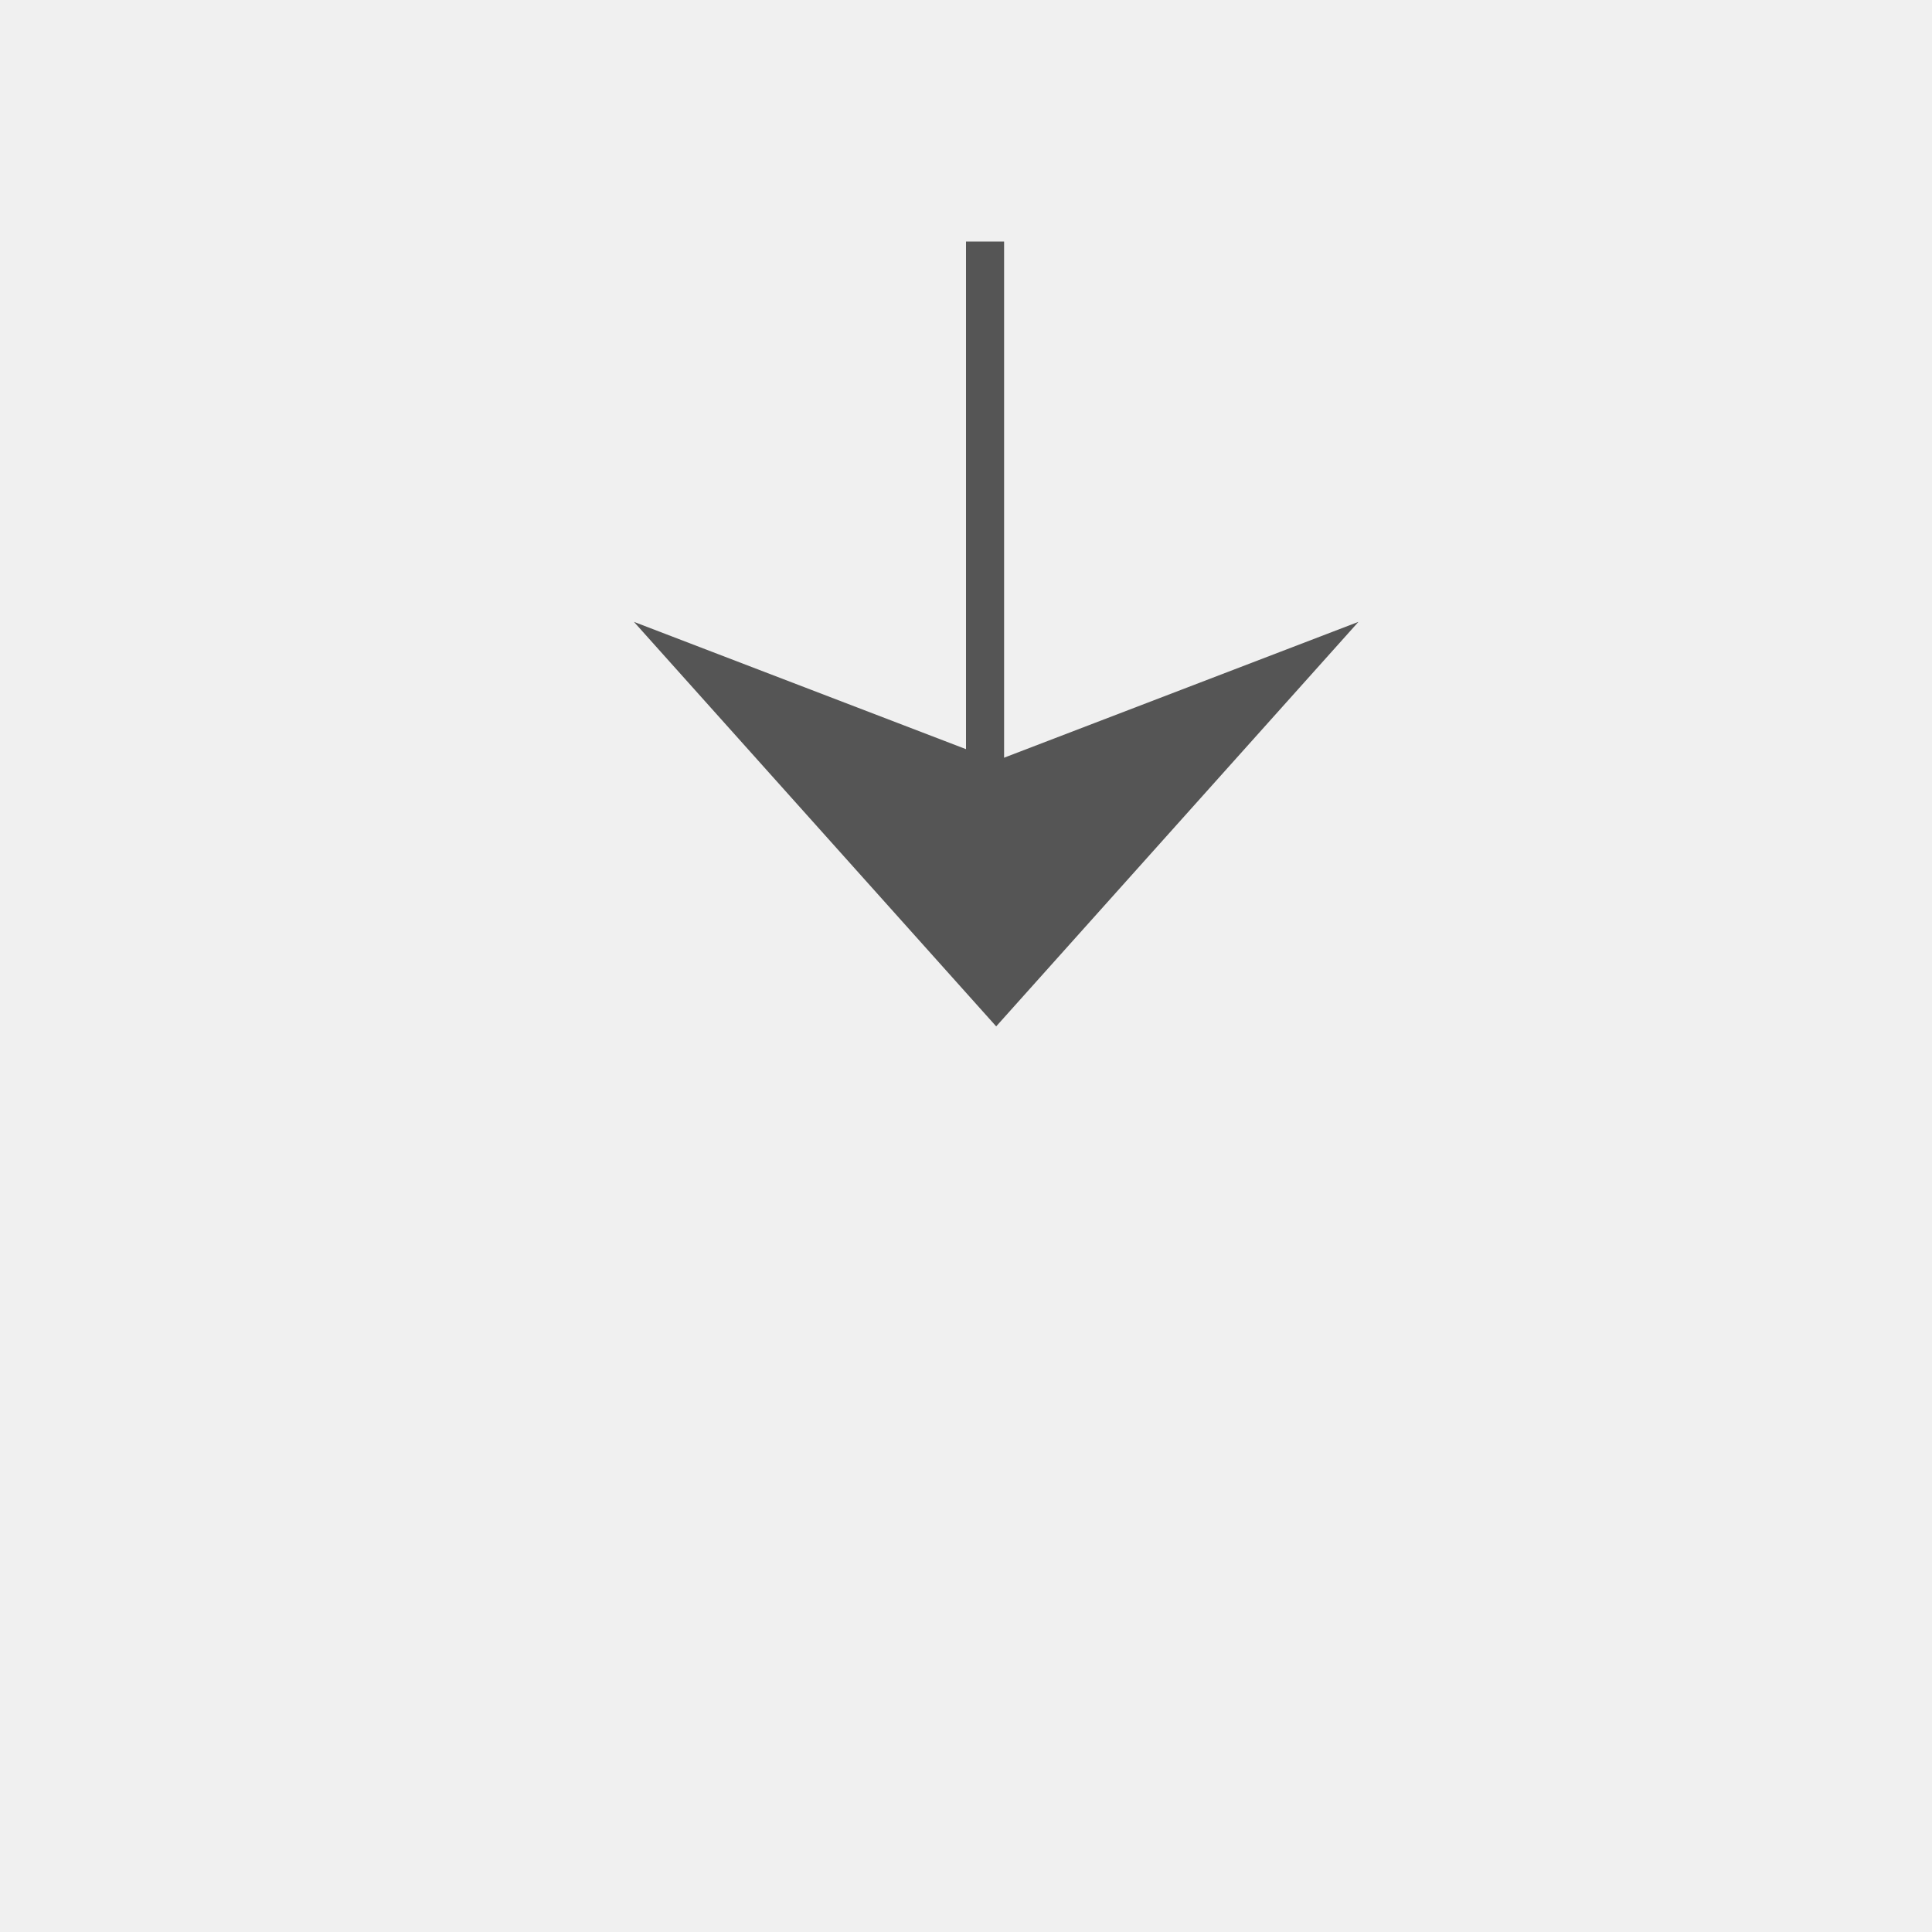
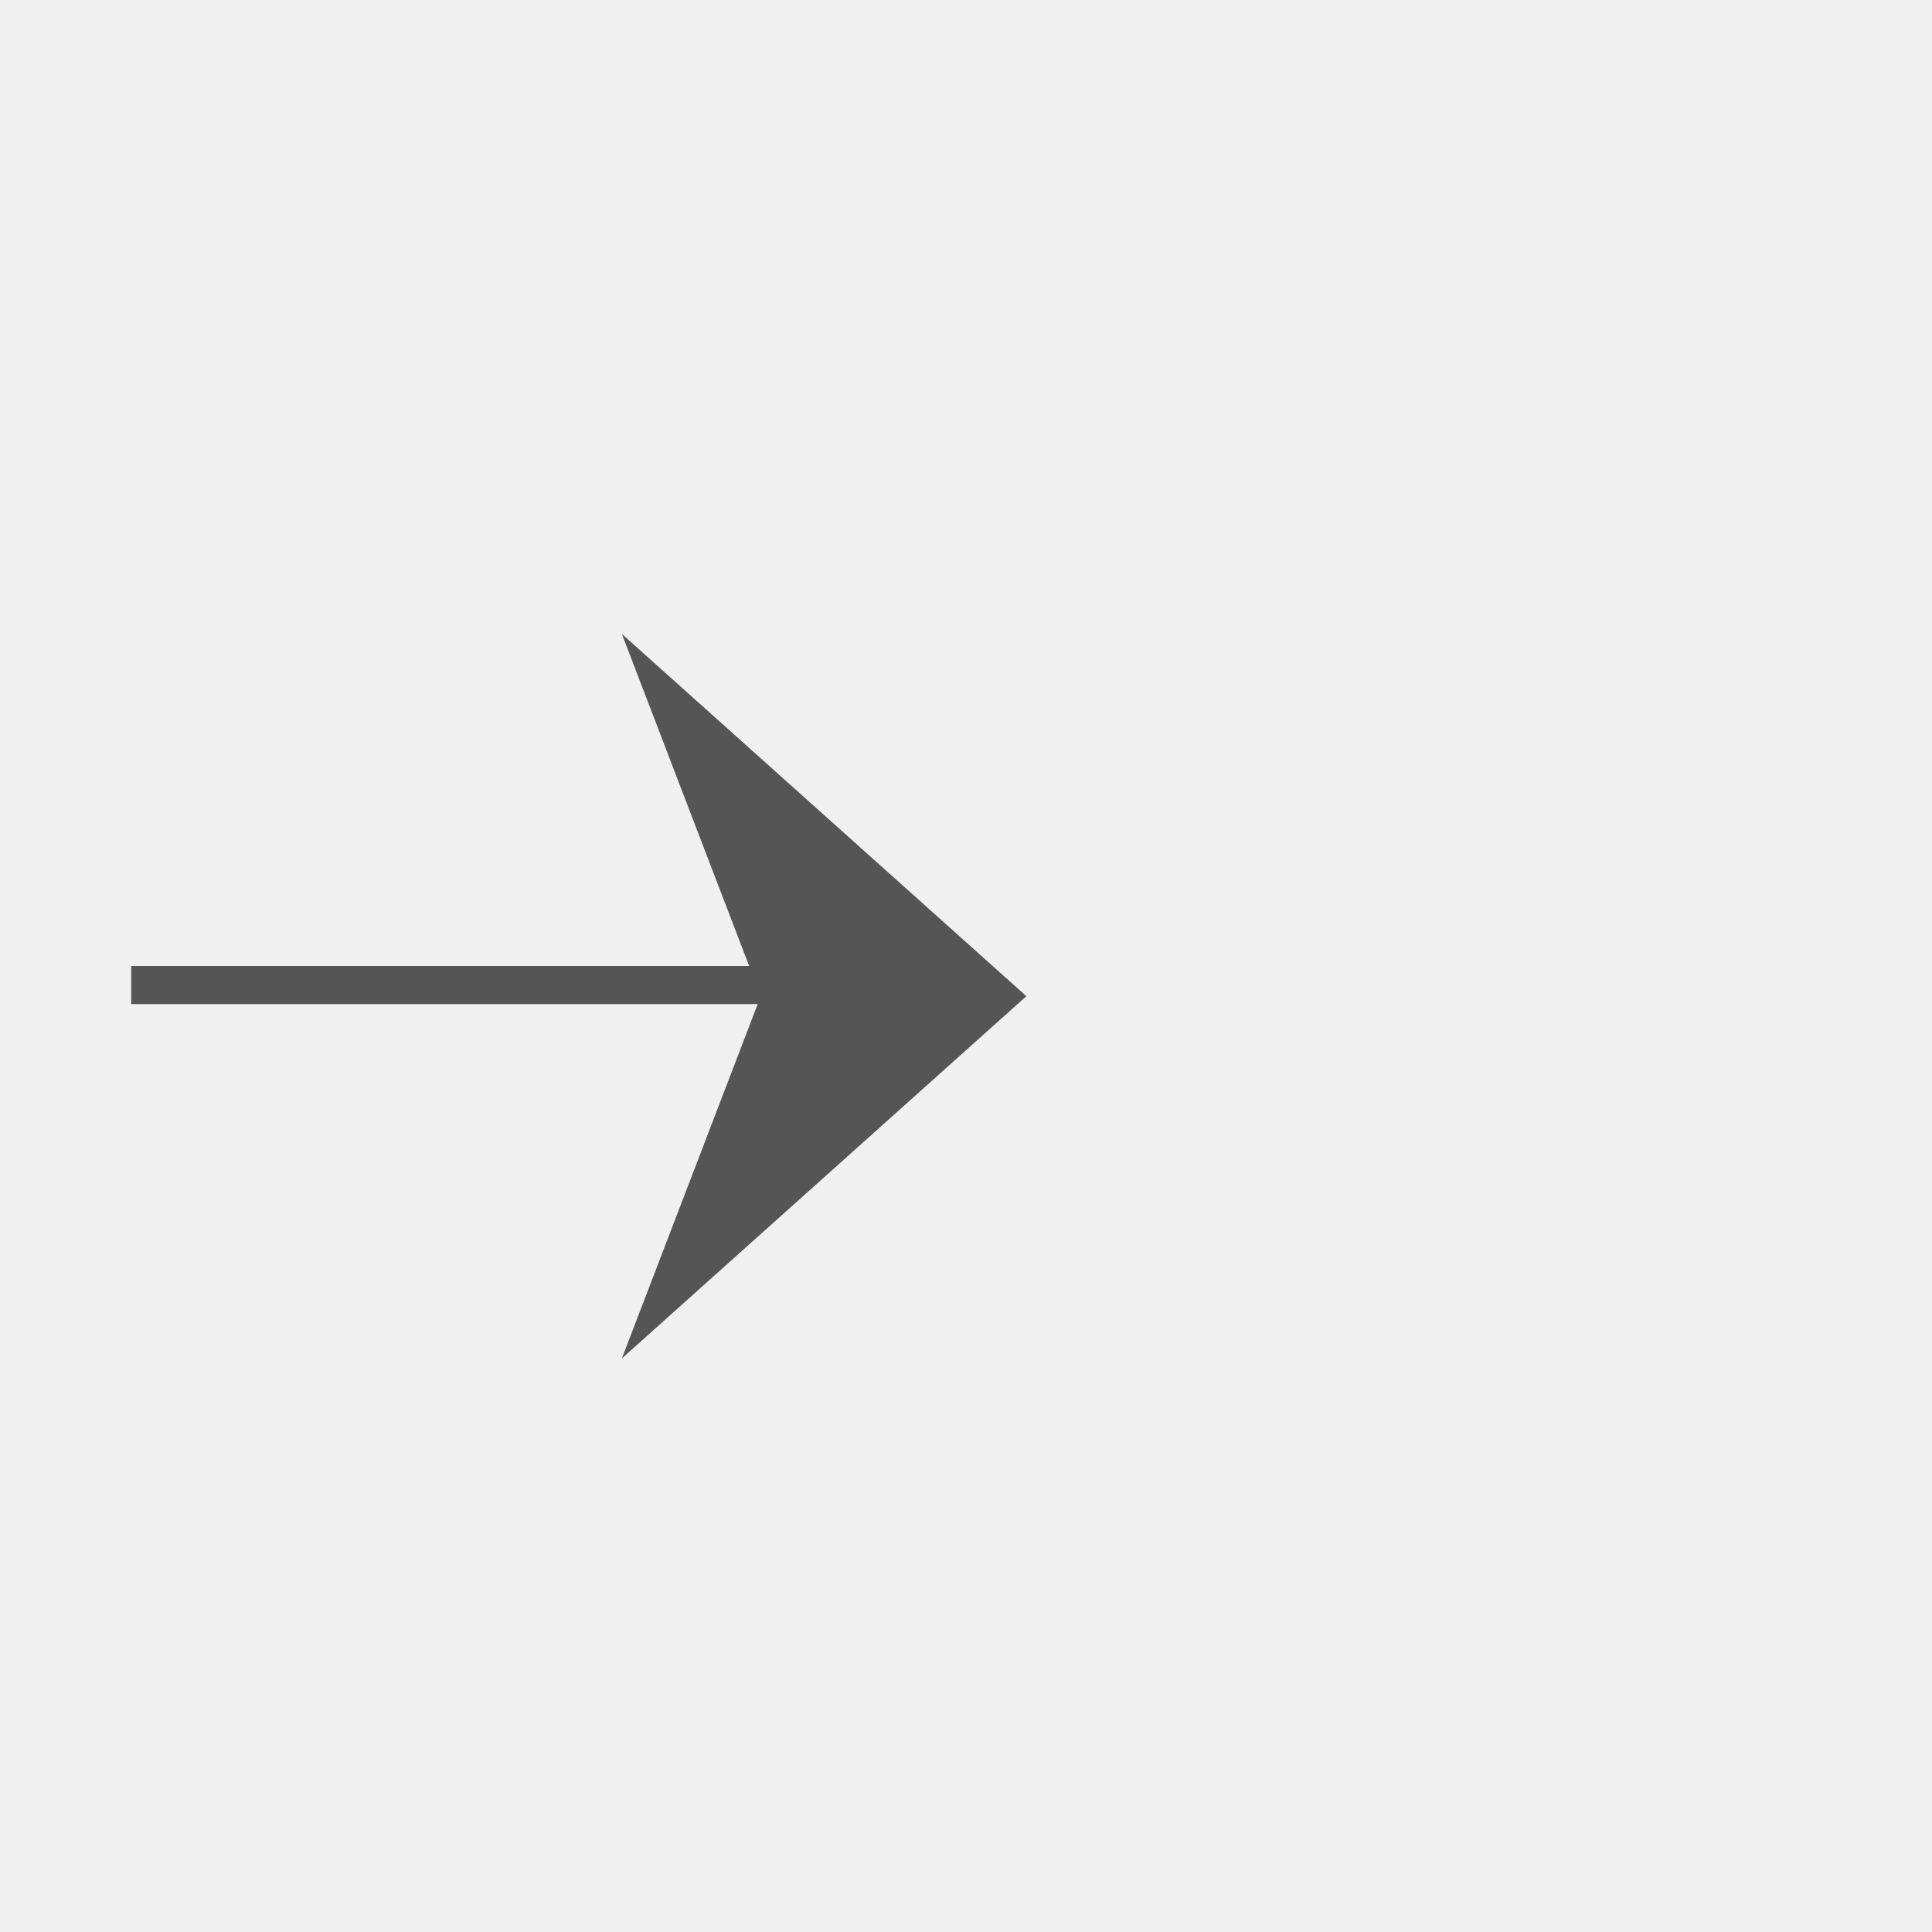
- <svg xmlns="http://www.w3.org/2000/svg" version="1.1" width="32px" height="32px" preserveAspectRatio="xMinYMid meet" viewBox="489 200  32 30">
+ <svg xmlns="http://www.w3.org/2000/svg" version="1.1" width="32px" height="32px" preserveAspectRatio="xMinYMid meet" viewBox="930 264  32 30">
  <defs>
-     <mask fill="white" id="clip401">
-       <path d="M 488.827 175  L 519.173 175  L 519.173 203  L 488.827 203  Z M 488.827 153  L 521 153  L 521 232  L 488.827 232  Z " fill-rule="evenodd" />
+     <mask fill="white" id="clip704">
+       <path d="M 901.827 265  L 932.173 265  L 932.173 293  L 901.827 293  Z M 879 263  L 963 263  L 963 295  L 879 295  Z " fill-rule="evenodd" />
    </mask>
  </defs>
-   <path d="M 504.5 163  L 504.5 188.5  A 0.5 0.5 0 0 0 505 189.5 A 0.5 0.5 0 0 1 505.5 190 L 505.5 215  " stroke-width="1" stroke="#555555" fill="none" mask="url(#clip401)" />
-   <path d="M 504.5 162  A 3 3 0 0 0 501.5 165 A 3 3 0 0 0 504.5 168 A 3 3 0 0 0 507.5 165 A 3 3 0 0 0 504.5 162 Z M 499.5 209.3  L 505.5 216  L 511.5 209.3  L 505.5 211.6  L 499.5 209.3  Z " fill-rule="nonzero" fill="#555555" stroke="none" mask="url(#clip401)" />
+   <path d="M 889 278.5  L 916.5 278.5  A 0.5 0.5 0 0 1 917.5 279 A 0.5 0.5 0 0 0 918 279.5 L 946 279.5  " stroke-width="1" stroke="#555555" fill="none" mask="url(#clip704)" />
+   <path d="M 891 275.5  A 3 3 0 0 0 888 278.5 A 3 3 0 0 0 891 281.5 A 3 3 0 0 0 894 278.5 A 3 3 0 0 0 891 275.5 Z M 940.3 285.5  L 947 279.5  L 940.3 273.5  L 942.6 279.5  L 940.3 285.5  Z " fill-rule="nonzero" fill="#555555" stroke="none" mask="url(#clip704)" />
</svg>
